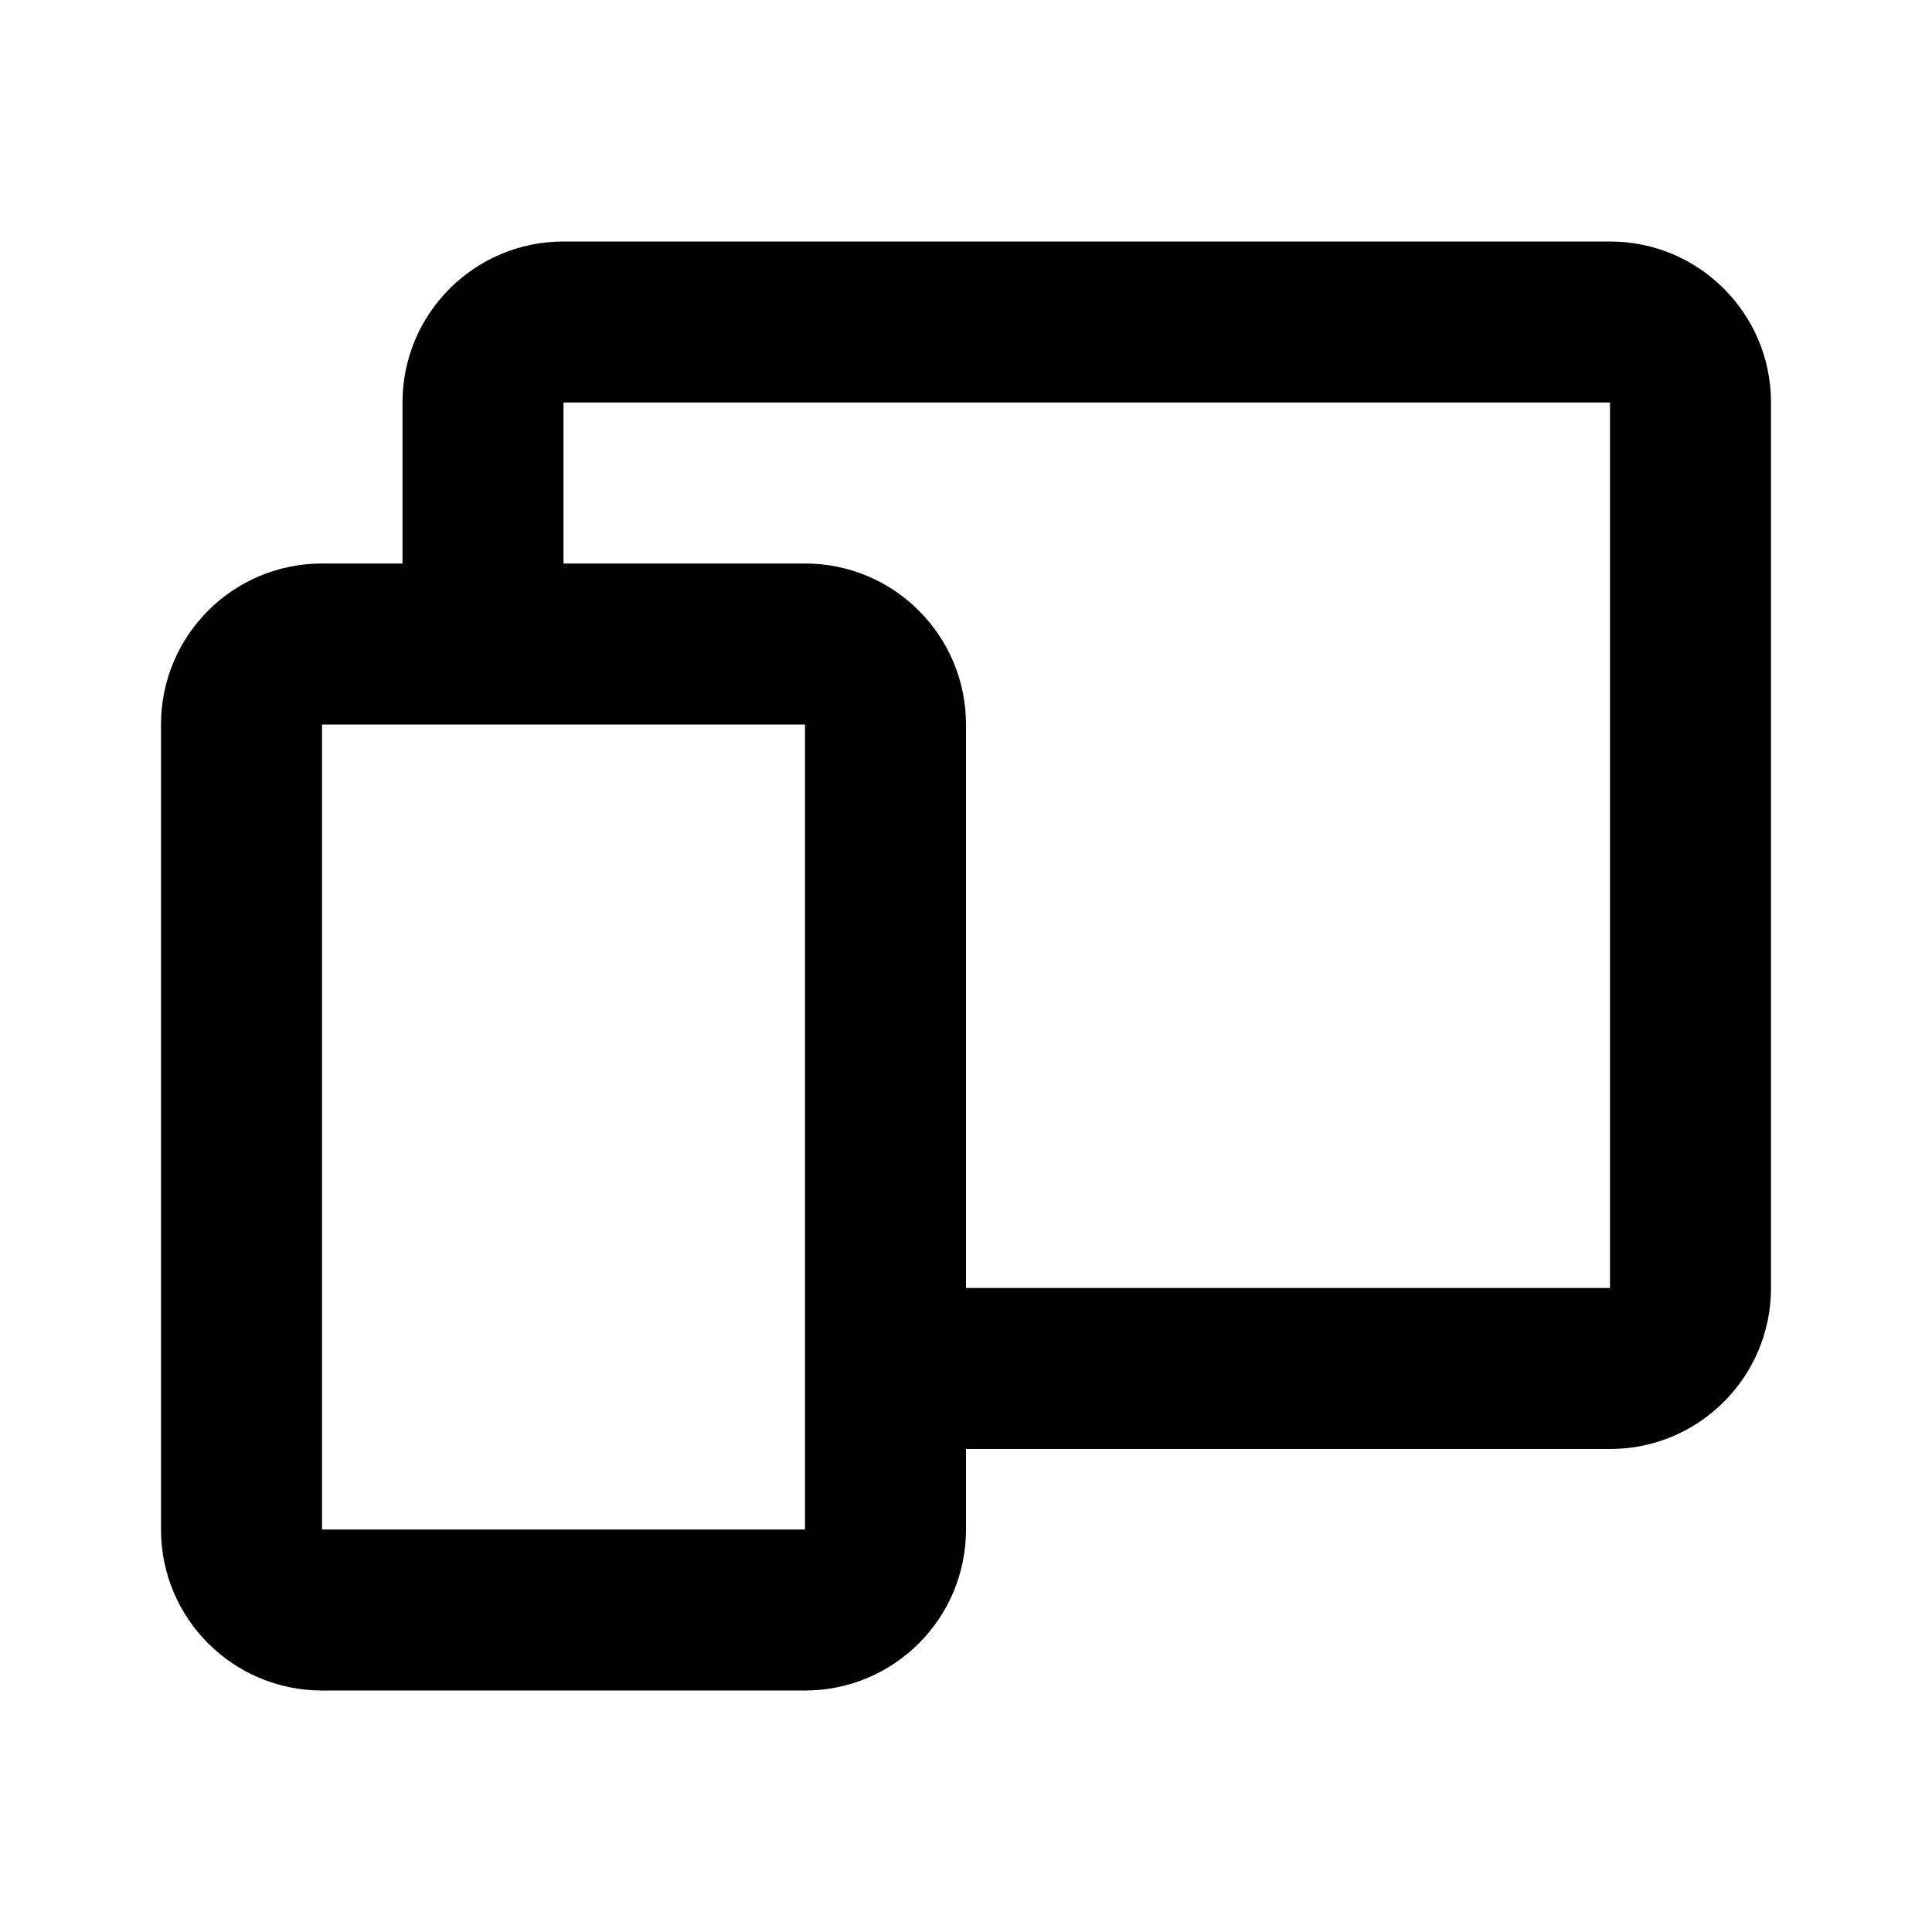
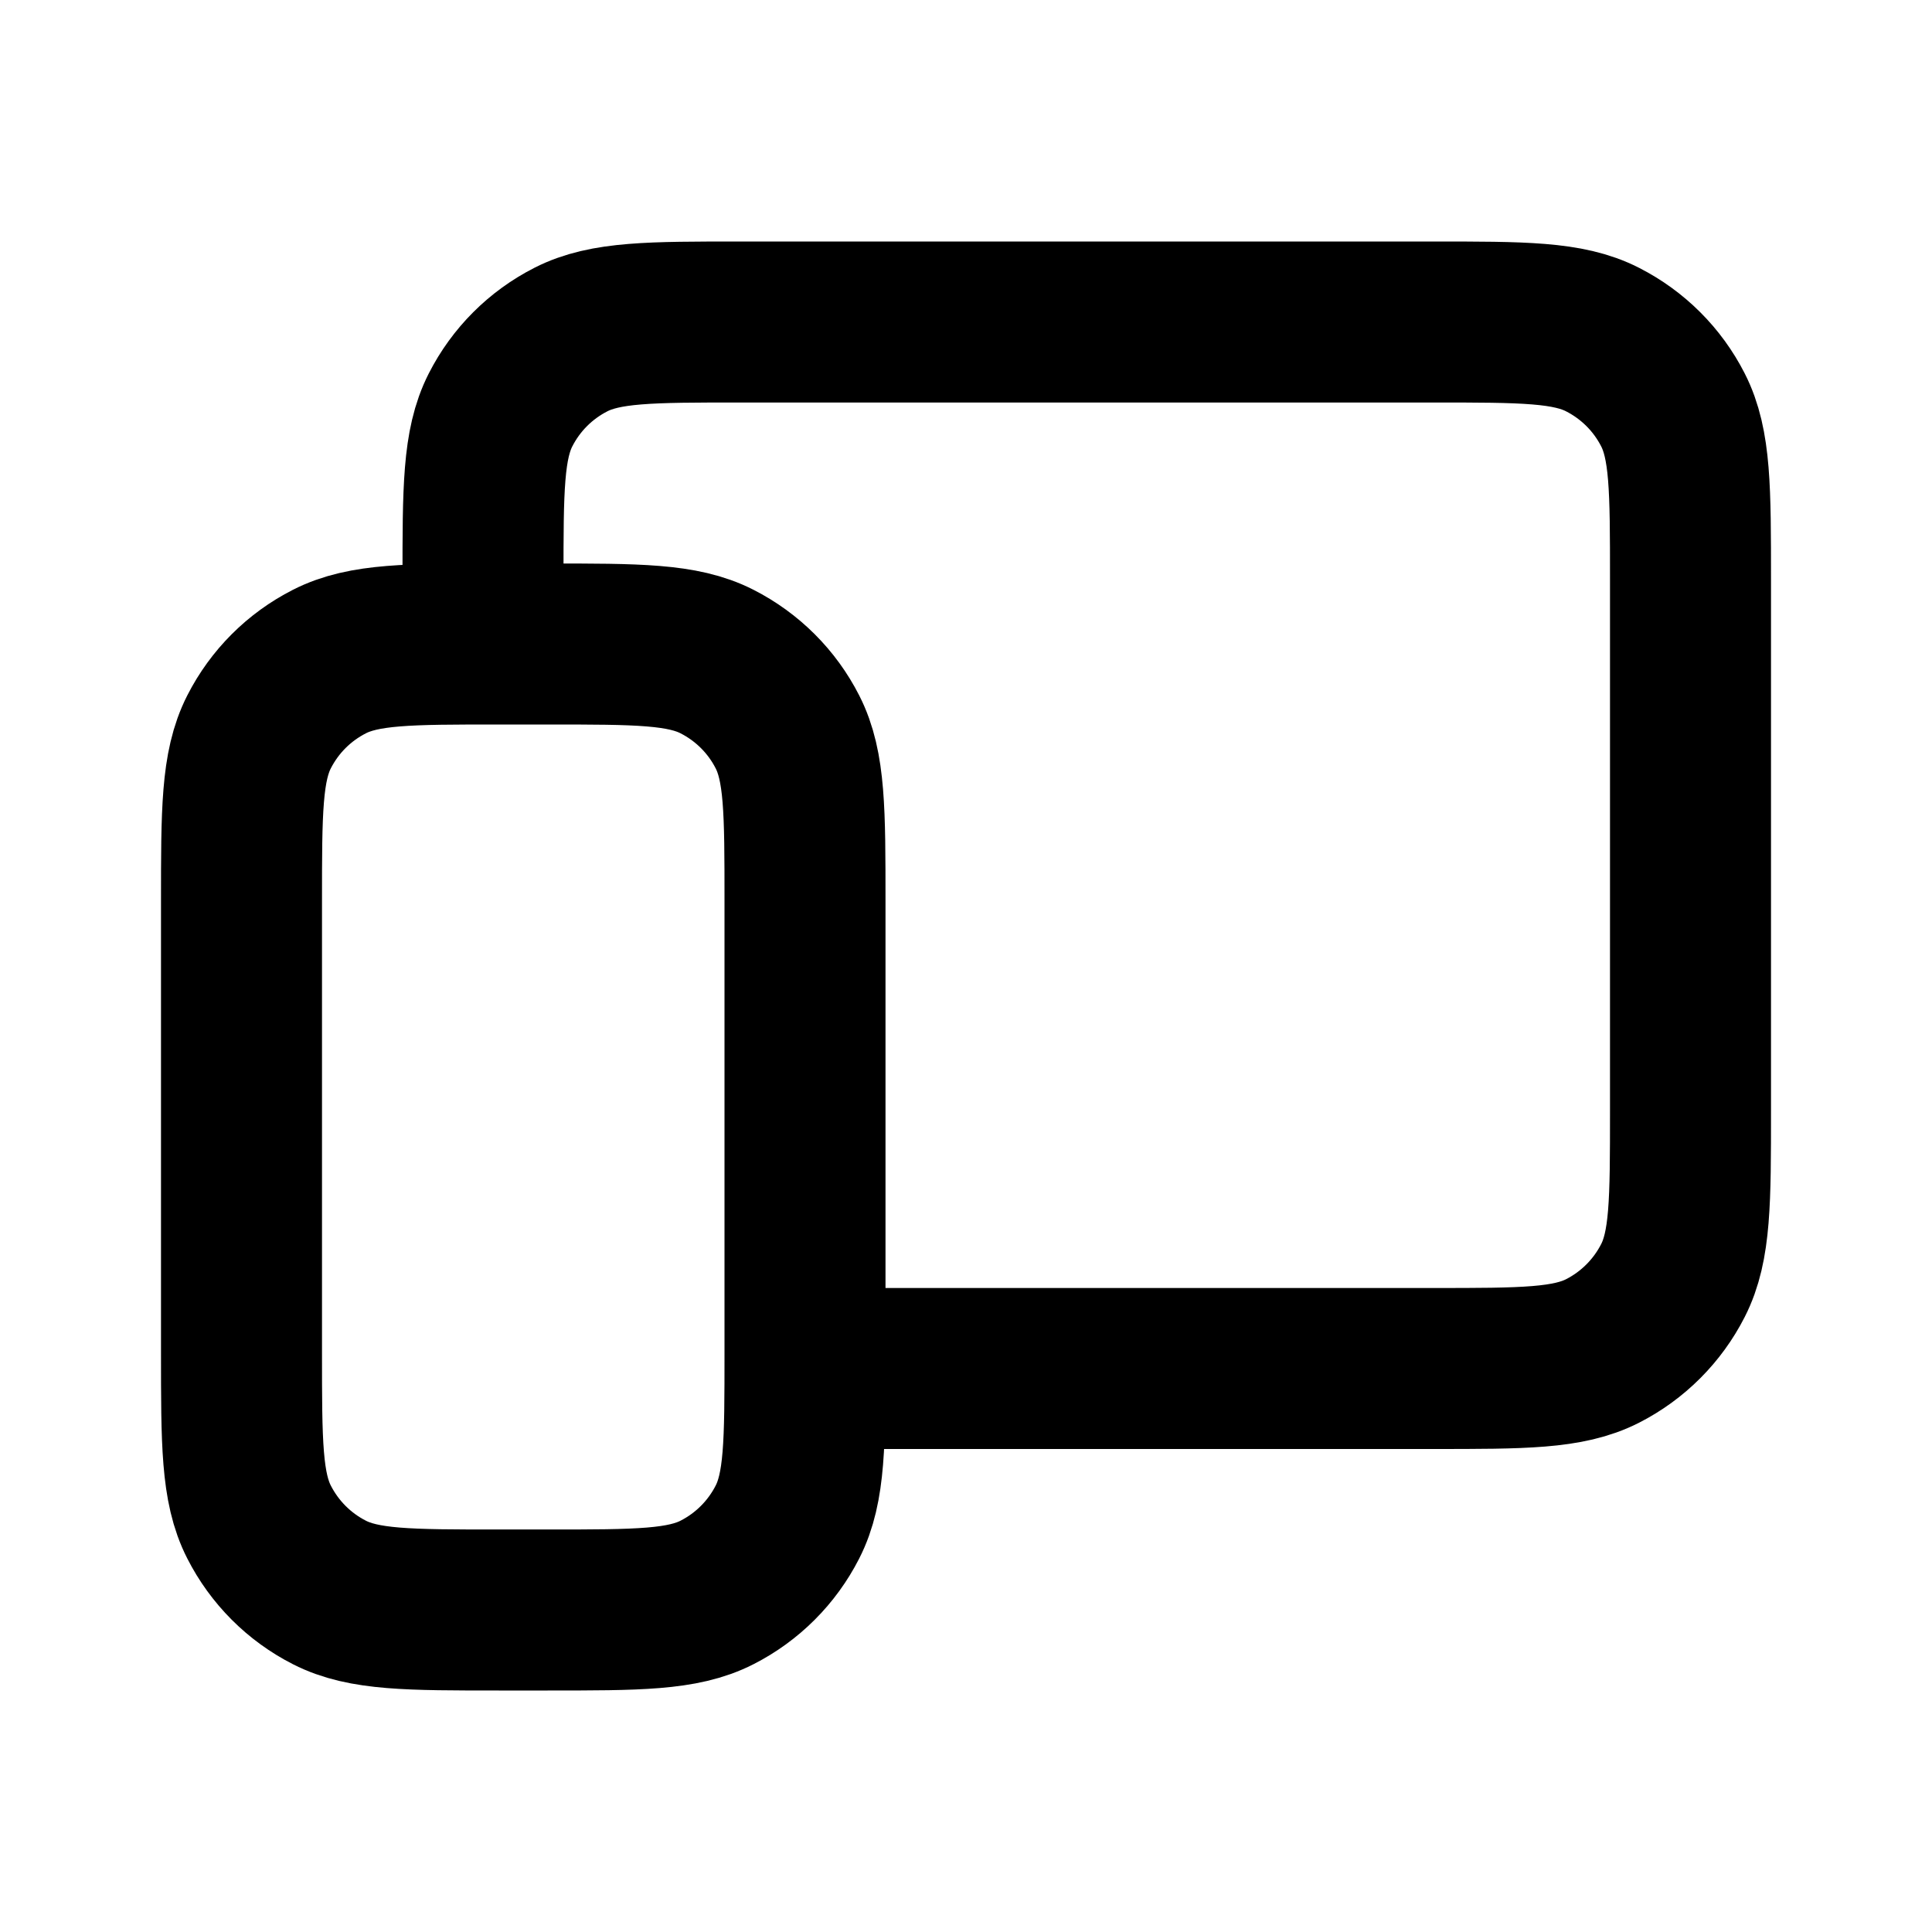
<svg xmlns="http://www.w3.org/2000/svg" viewBox="0 0 24 24" fill="none">
-   <path d="M10 21H4C2.895 21 2 20.105 2 19V9C2 7.895 2.895 7 4 7H5V5C5 3.895 5.895 3 7 3H20C21.105 3 22 3.895 22 5V16C22 17.105 21.105 18 20 18H12V19C12 20.105 11.105 21 10 21ZM4 9V19H10V9H4ZM7 7H10C11.105 7 12 7.895 12 9V16H20V5H7V7Z" fill="currentColor" />
+   <g id="System / Devices">
+     <path id="Vector" d="M6 7.5V7.2C6 6.08 6 5.52 6.218 5.092C6.41 4.715 6.715 4.41 7.092 4.218C7.52 4 8.08 4 9.2 4H17.8C18.92 4 19.48 4 19.907 4.218C20.284 4.41 20.59 4.715 20.782 5.092C21 5.519 21 6.079 21 7.197V13.803C21 14.921 21 15.48 20.782 15.907C20.59 16.284 20.284 16.59 19.908 16.782C19.48 17 18.921 17 17.803 17H10.5M3 16.8V11.2C3 10.08 3 9.52 3.218 9.092C3.41 8.715 3.715 8.41 4.092 8.218C4.52 8 5.08 8 6.2 8H6.8C7.92 8 8.48 8 8.907 8.218C9.284 8.41 9.59 8.715 9.782 9.092C10 9.519 10 10.079 10 11.197V16.803C10 17.921 10 18.48 9.782 18.907C9.59 19.284 9.284 19.59 8.907 19.782C8.48 20 7.921 20 6.803 20H6.197C5.079 20 4.519 20 4.092 19.782C3.715 19.59 3.41 19.284 3.218 18.907C3 18.48 3 17.92 3 16.8Z" stroke="currentColor" stroke-width="2" stroke-linecap="round" stroke-linejoin="round" />
+   </g>
</svg>
